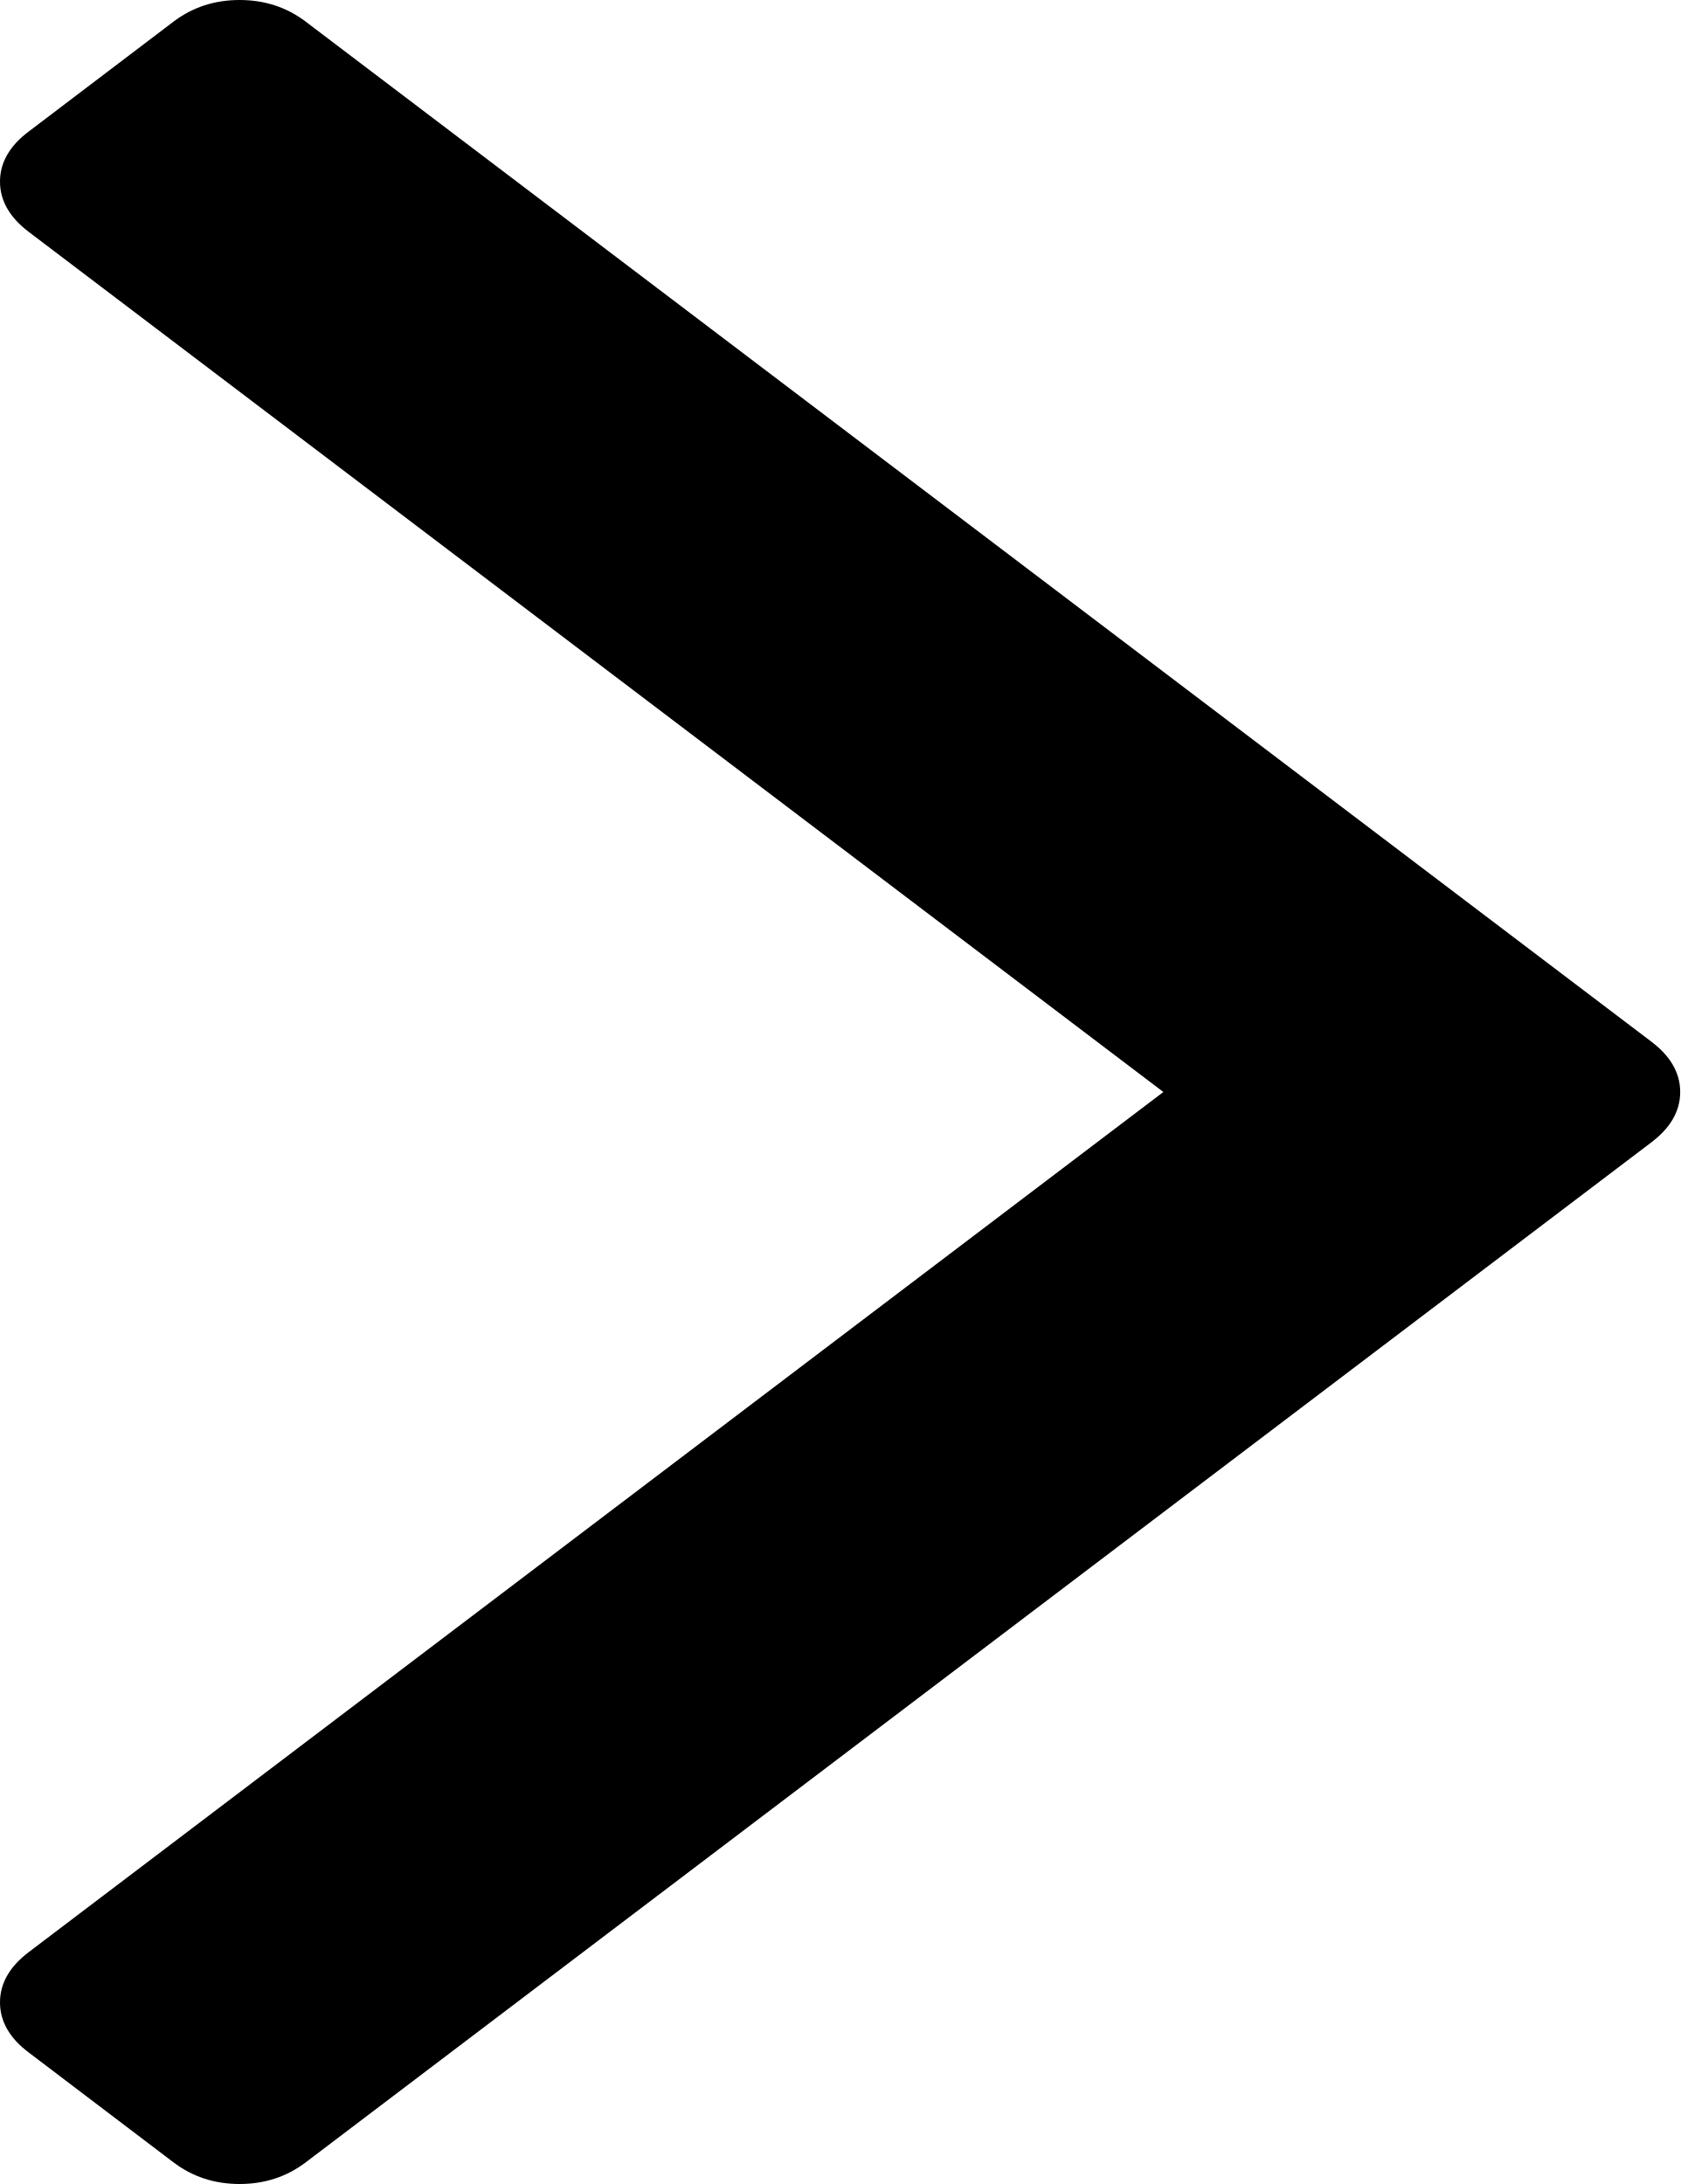
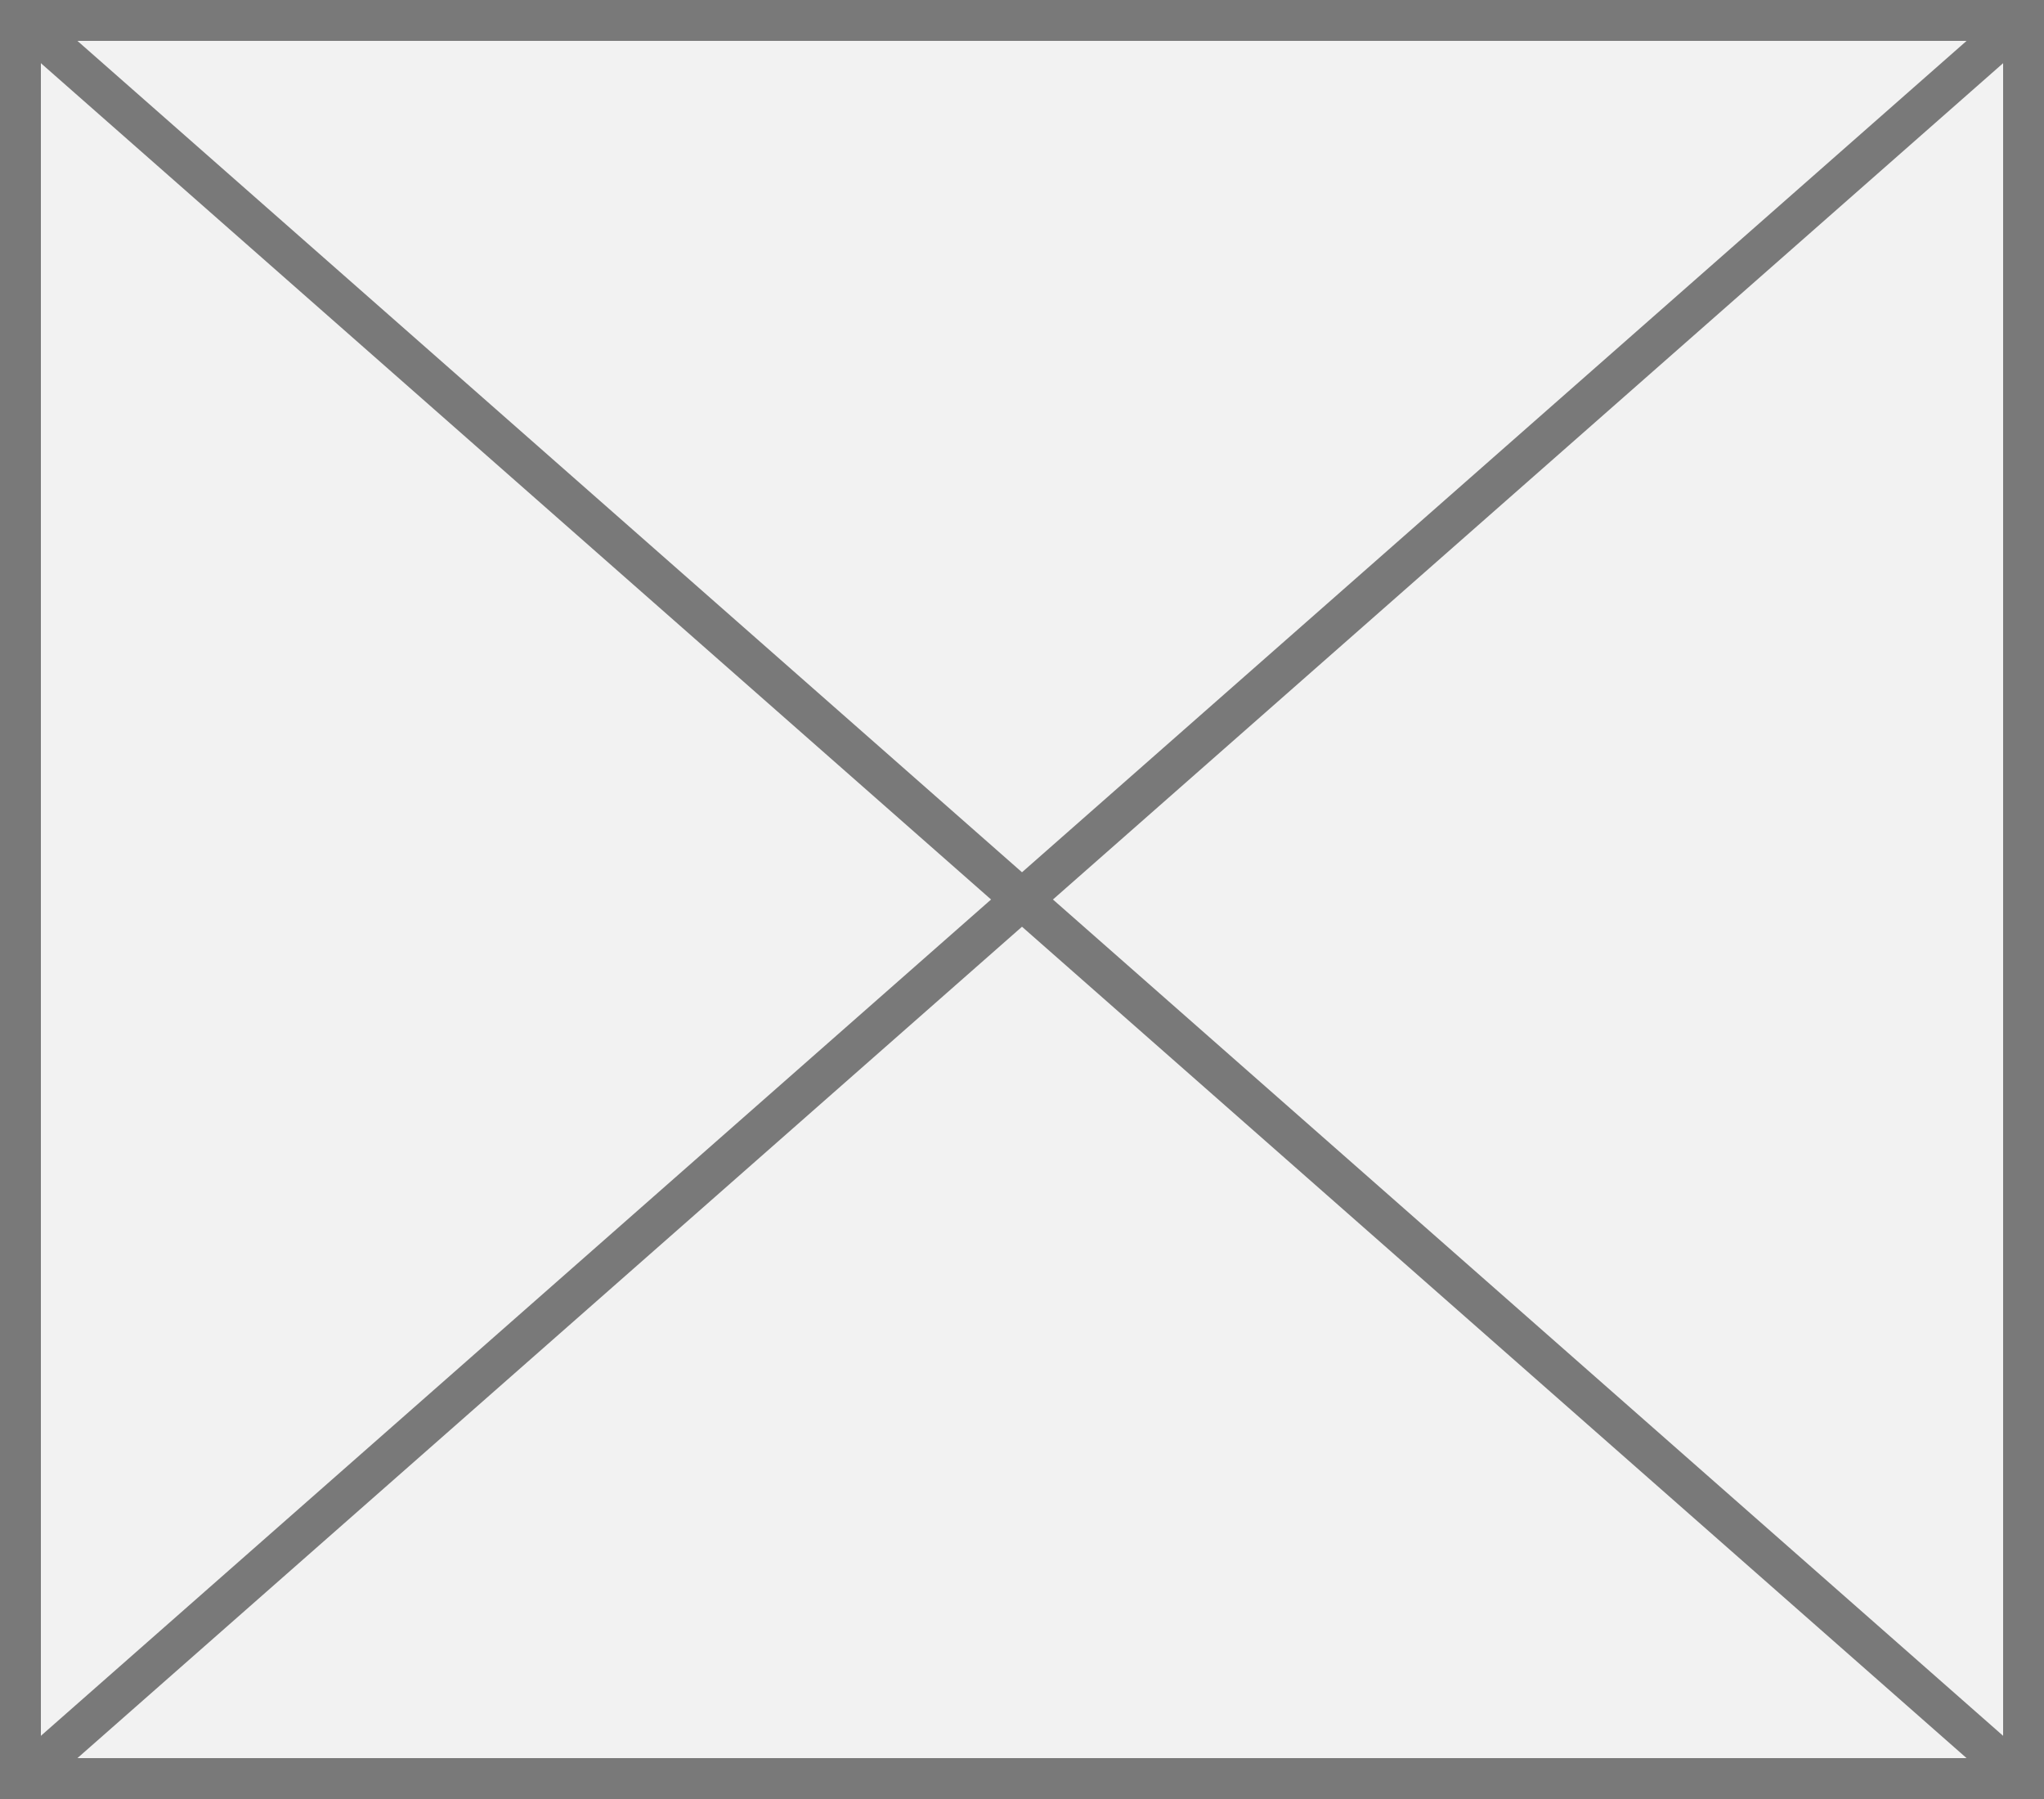
- <svg xmlns="http://www.w3.org/2000/svg" version="1.1" width="10px" height="13px">
-   <g transform="matrix(1 0 0 1 -363 -432 )">
-     <path d="M 9.828 6.2  C 9.943 6.287  10 6.387  10 6.5  C 10 6.613  9.943 6.713  9.828 6.8  L 1.821 12.87  C 1.707 12.957  1.575 13  1.426 13  C 1.277 13  1.145 12.957  1.031 12.87  L 0.172 12.218  C 0.057 12.132  0 12.032  0 11.919  C 0 11.806  0.057 11.706  0.172 11.619  L 6.924 6.5  L 0.172 1.381  C 0.057 1.294  0 1.194  0 1.081  C 0 0.968  0.057 0.868  0.172 0.782  L 1.031 0.13  C 1.145 0.043  1.277 0  1.426 0  C 1.575 0  1.707 0.043  1.821 0.13  L 9.828 6.2  Z " fill-rule="nonzero" fill="#000000" stroke="none" transform="matrix(1 0 0 1 363 432 )" />
+ <svg xmlns="http://www.w3.org/2000/svg" version="1.1" width="50px" height="44px">
+   <g transform="matrix(1 0 0 1 -323 -248 )">
+     <path d="M 323.5 248.5  L 372.5 248.5  L 372.5 291.5  L 323.5 291.5  L 323.5 248.5  Z " fill-rule="nonzero" fill="#f2f2f2" stroke="none" />
+     <path d="M 323.5 248.5  L 372.5 248.5  L 372.5 291.5  L 323.5 291.5  L 323.5 248.5  Z " stroke-width="1" stroke="#797979" fill="none" />
+     <path d="M 323.427 248.375  L 372.573 291.625  M 372.573 248.375  L 323.427 291.625  " stroke-width="1" stroke="#797979" fill="none" />
  </g>
</svg>
